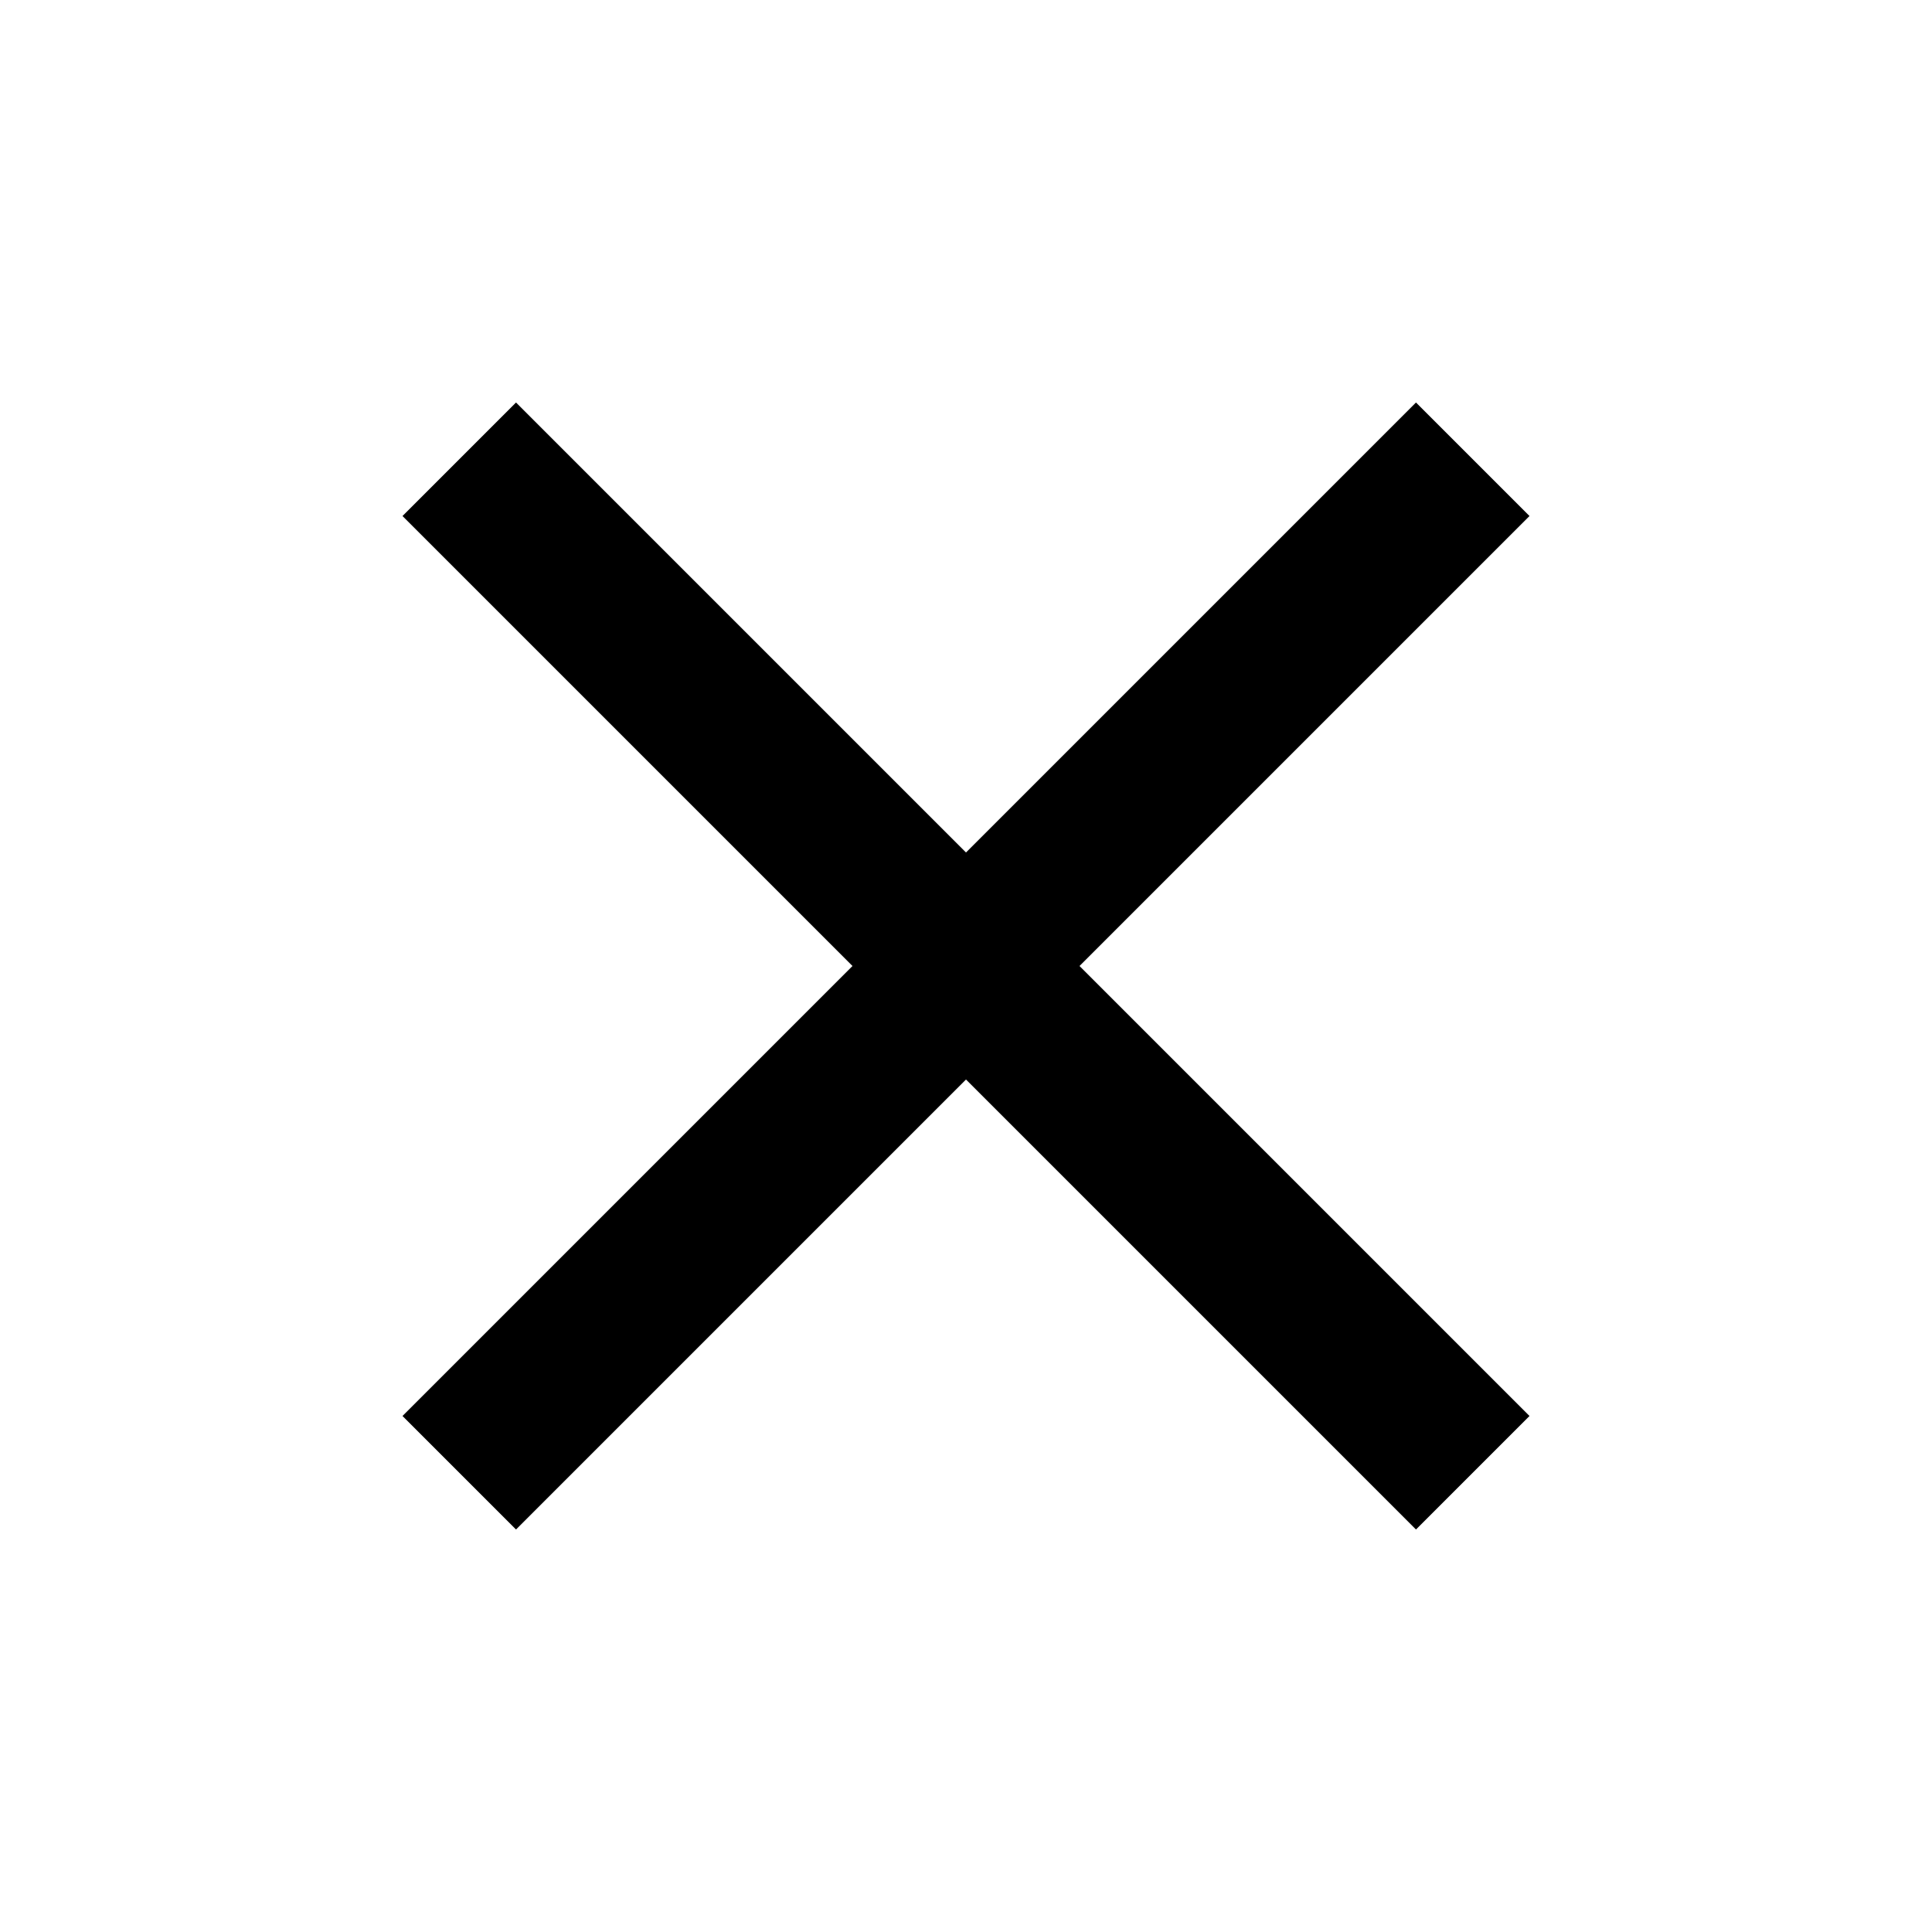
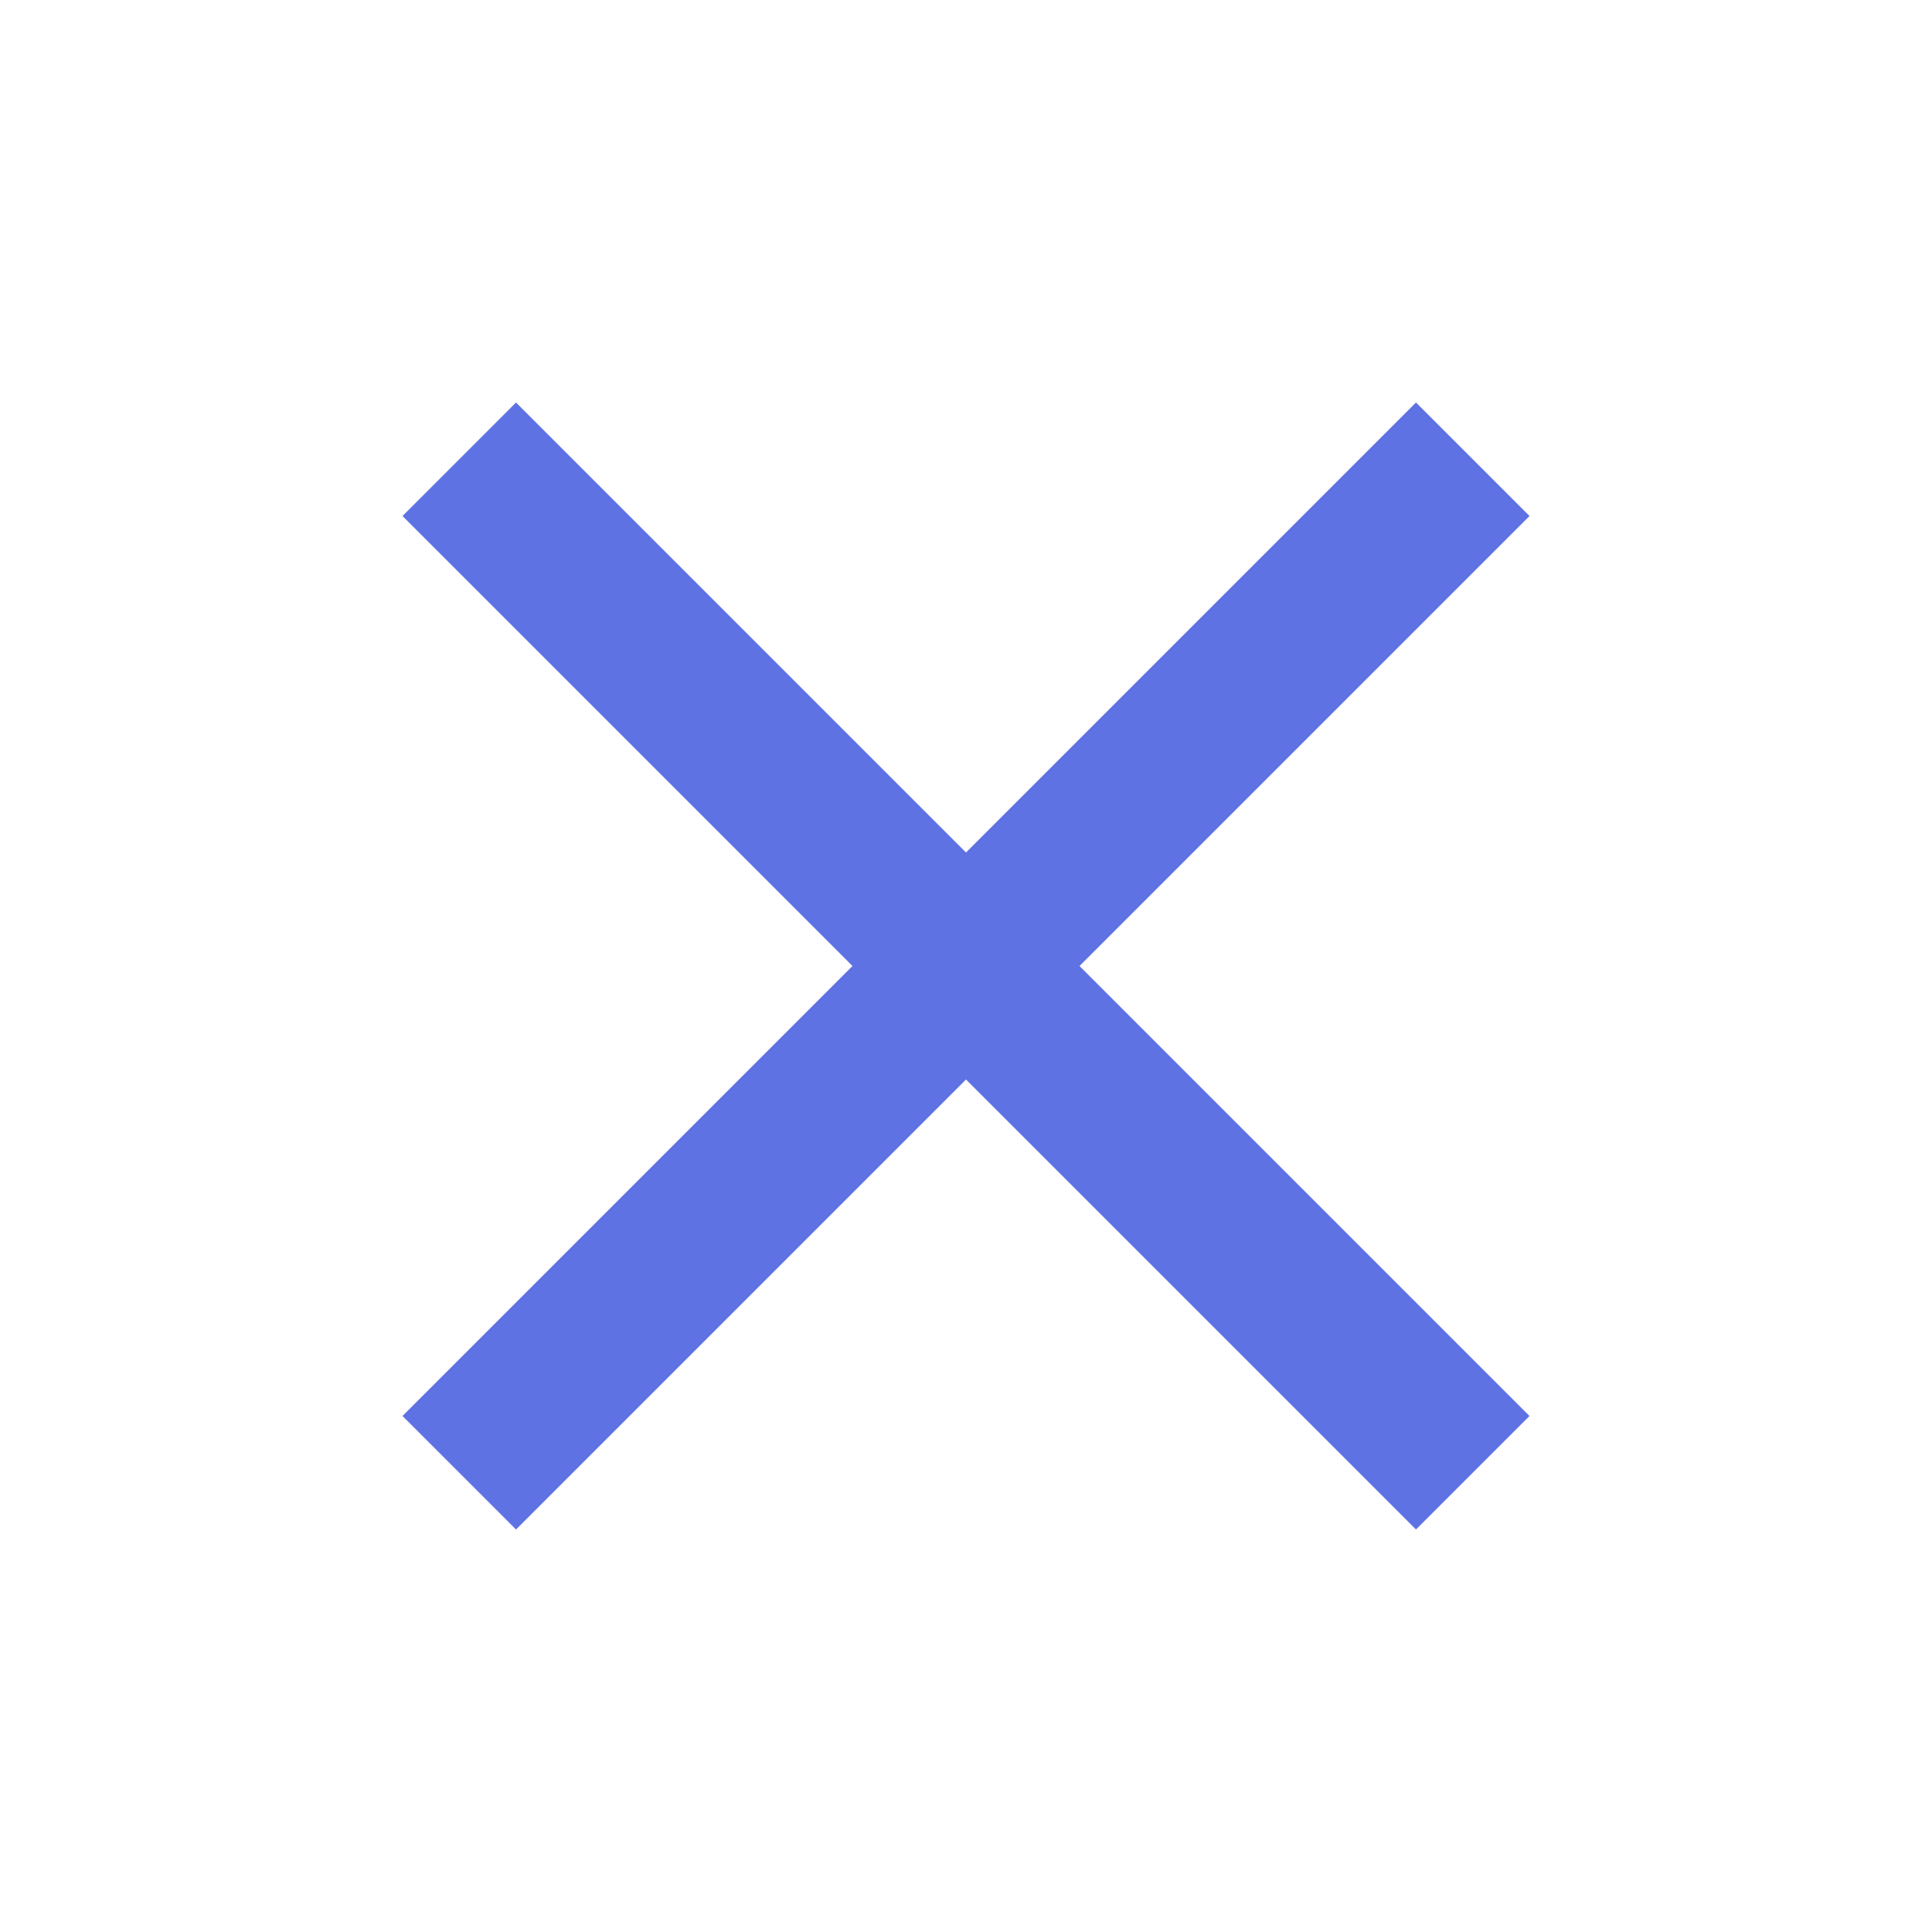
- <svg xmlns="http://www.w3.org/2000/svg" height="24px" viewBox="0 0 24 24" width="24px" fill="#000000">
+ <svg xmlns="http://www.w3.org/2000/svg" height="24px" viewBox="0 0 24 24" width="24px" fill="#5e72e4">
  <path d="M0 0h24v24H0V0z" fill="none" />
  <path d="M19 6.41L17.59 5 12 10.59 6.41 5 5 6.41 10.59 12 5 17.59 6.41 19 12 13.41 17.59 19 19 17.59 13.41 12 19 6.41z" />
</svg>
